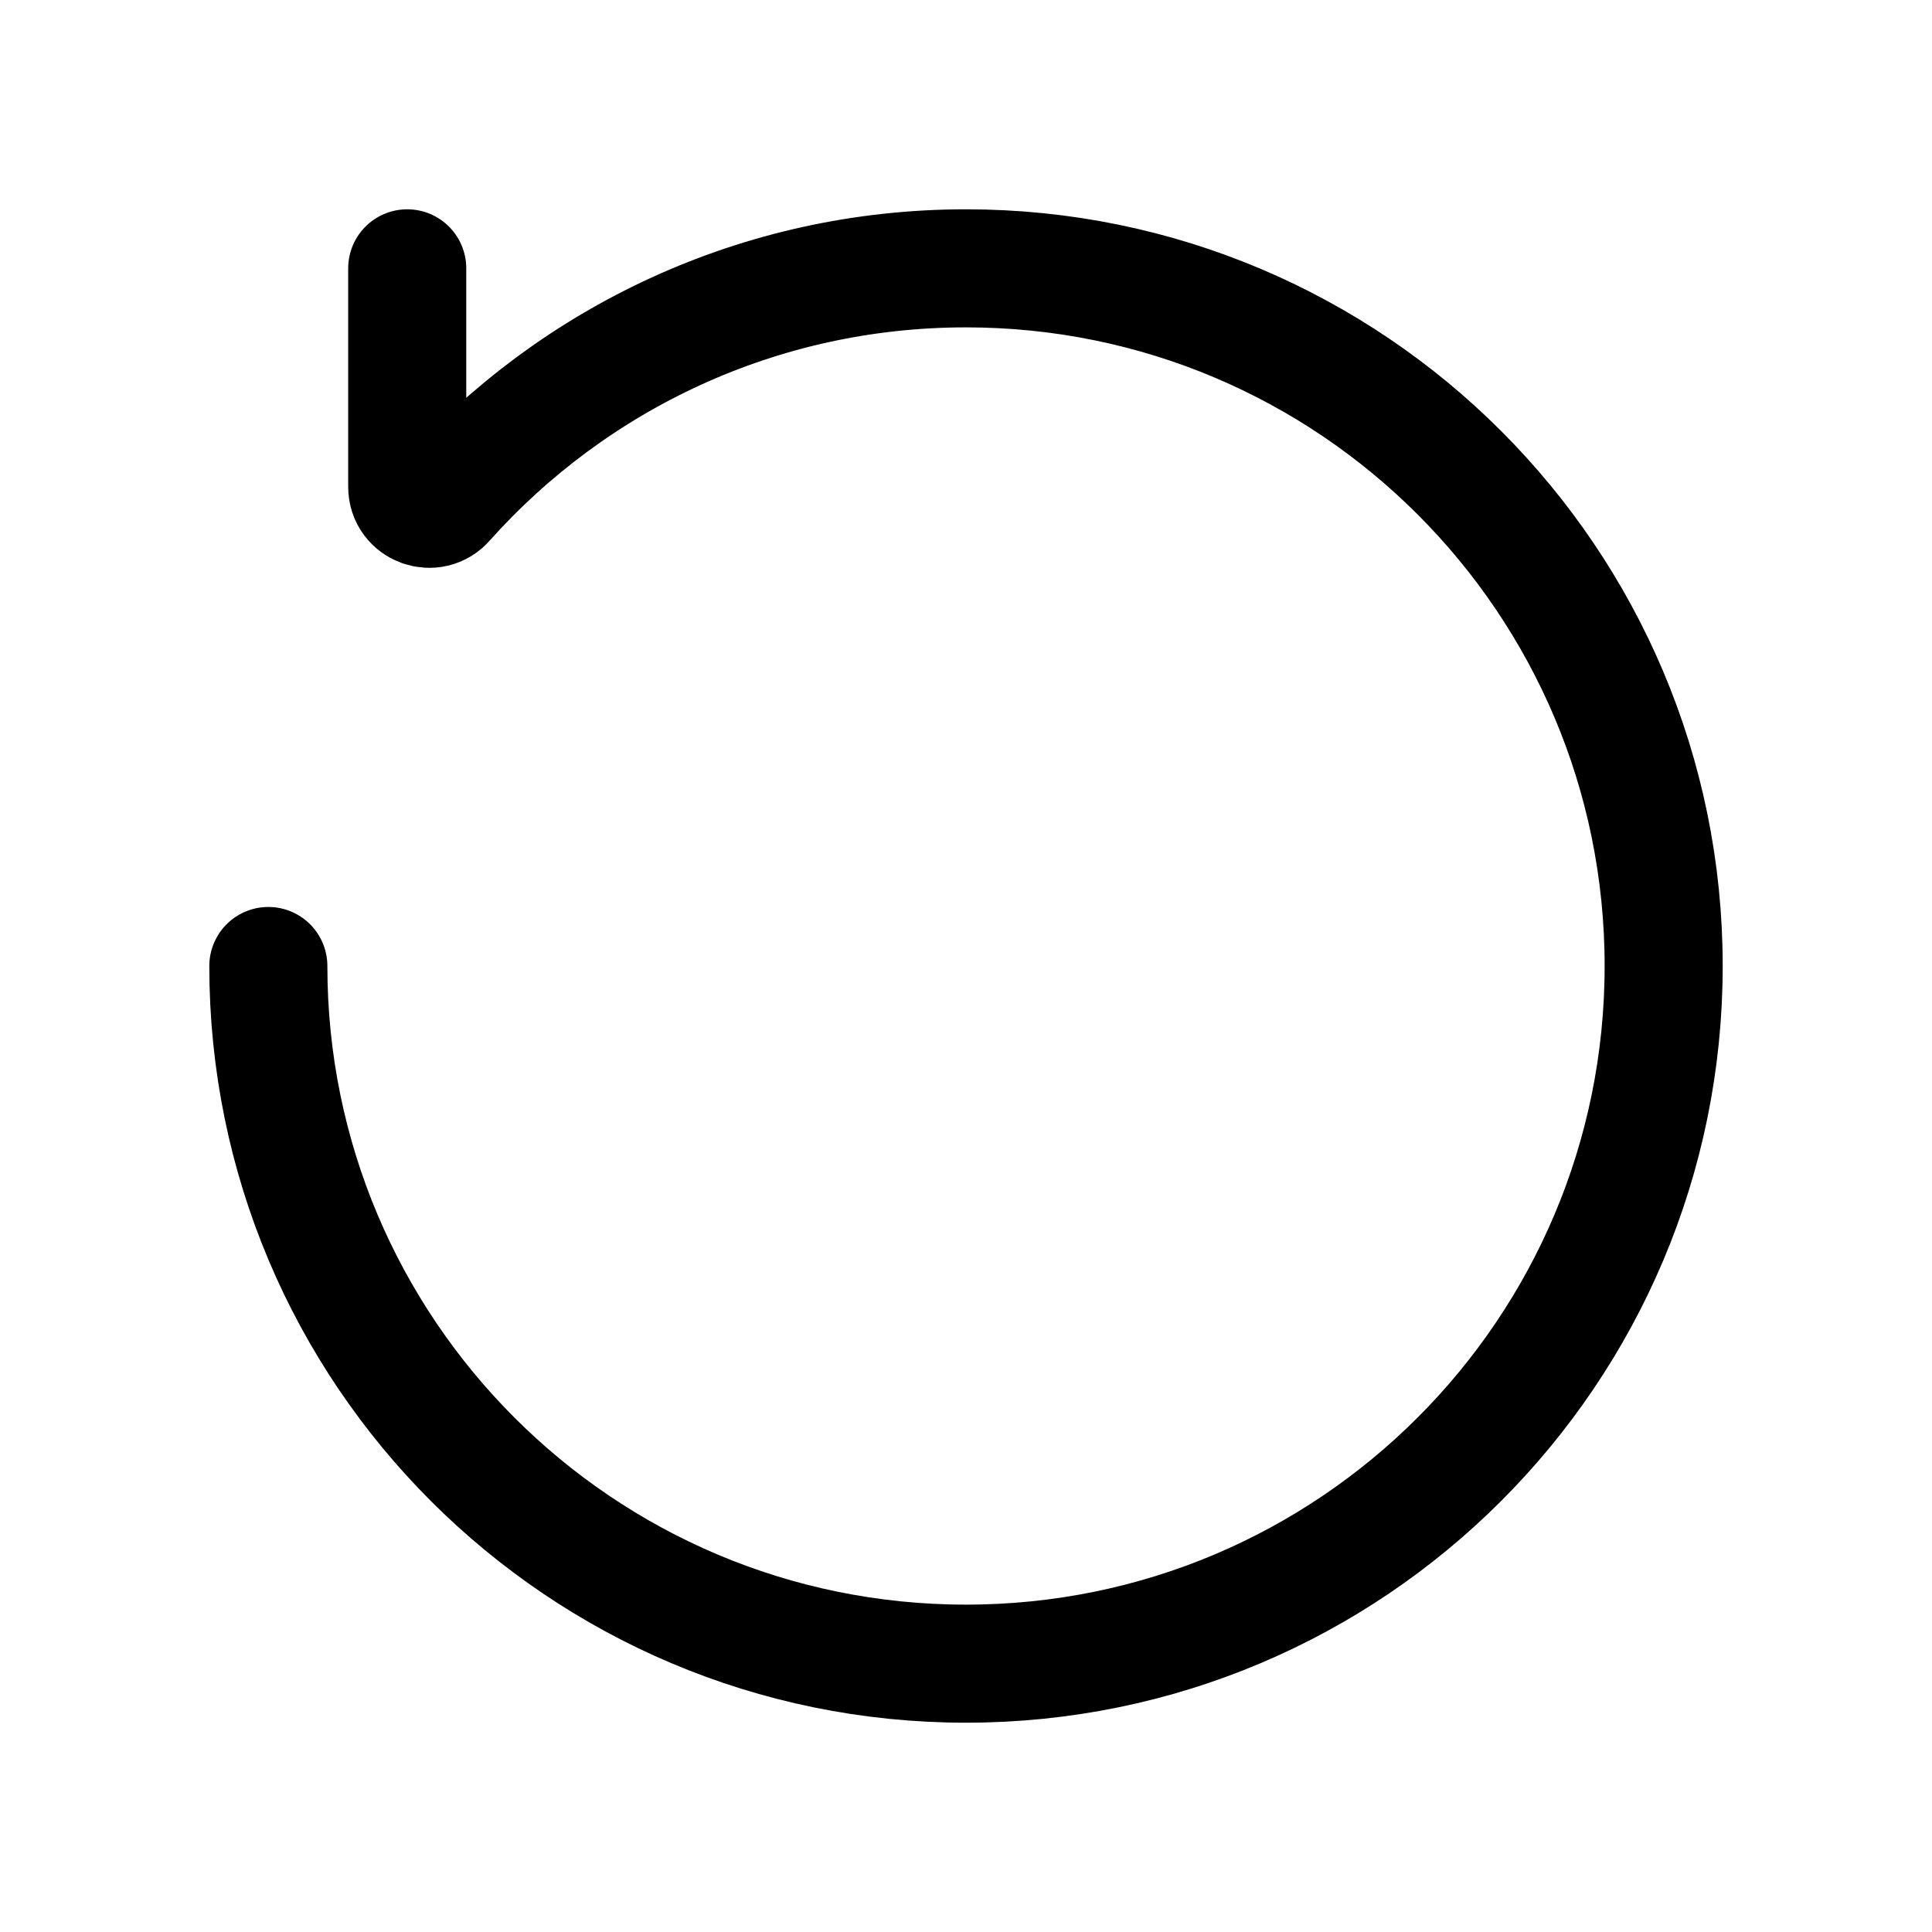
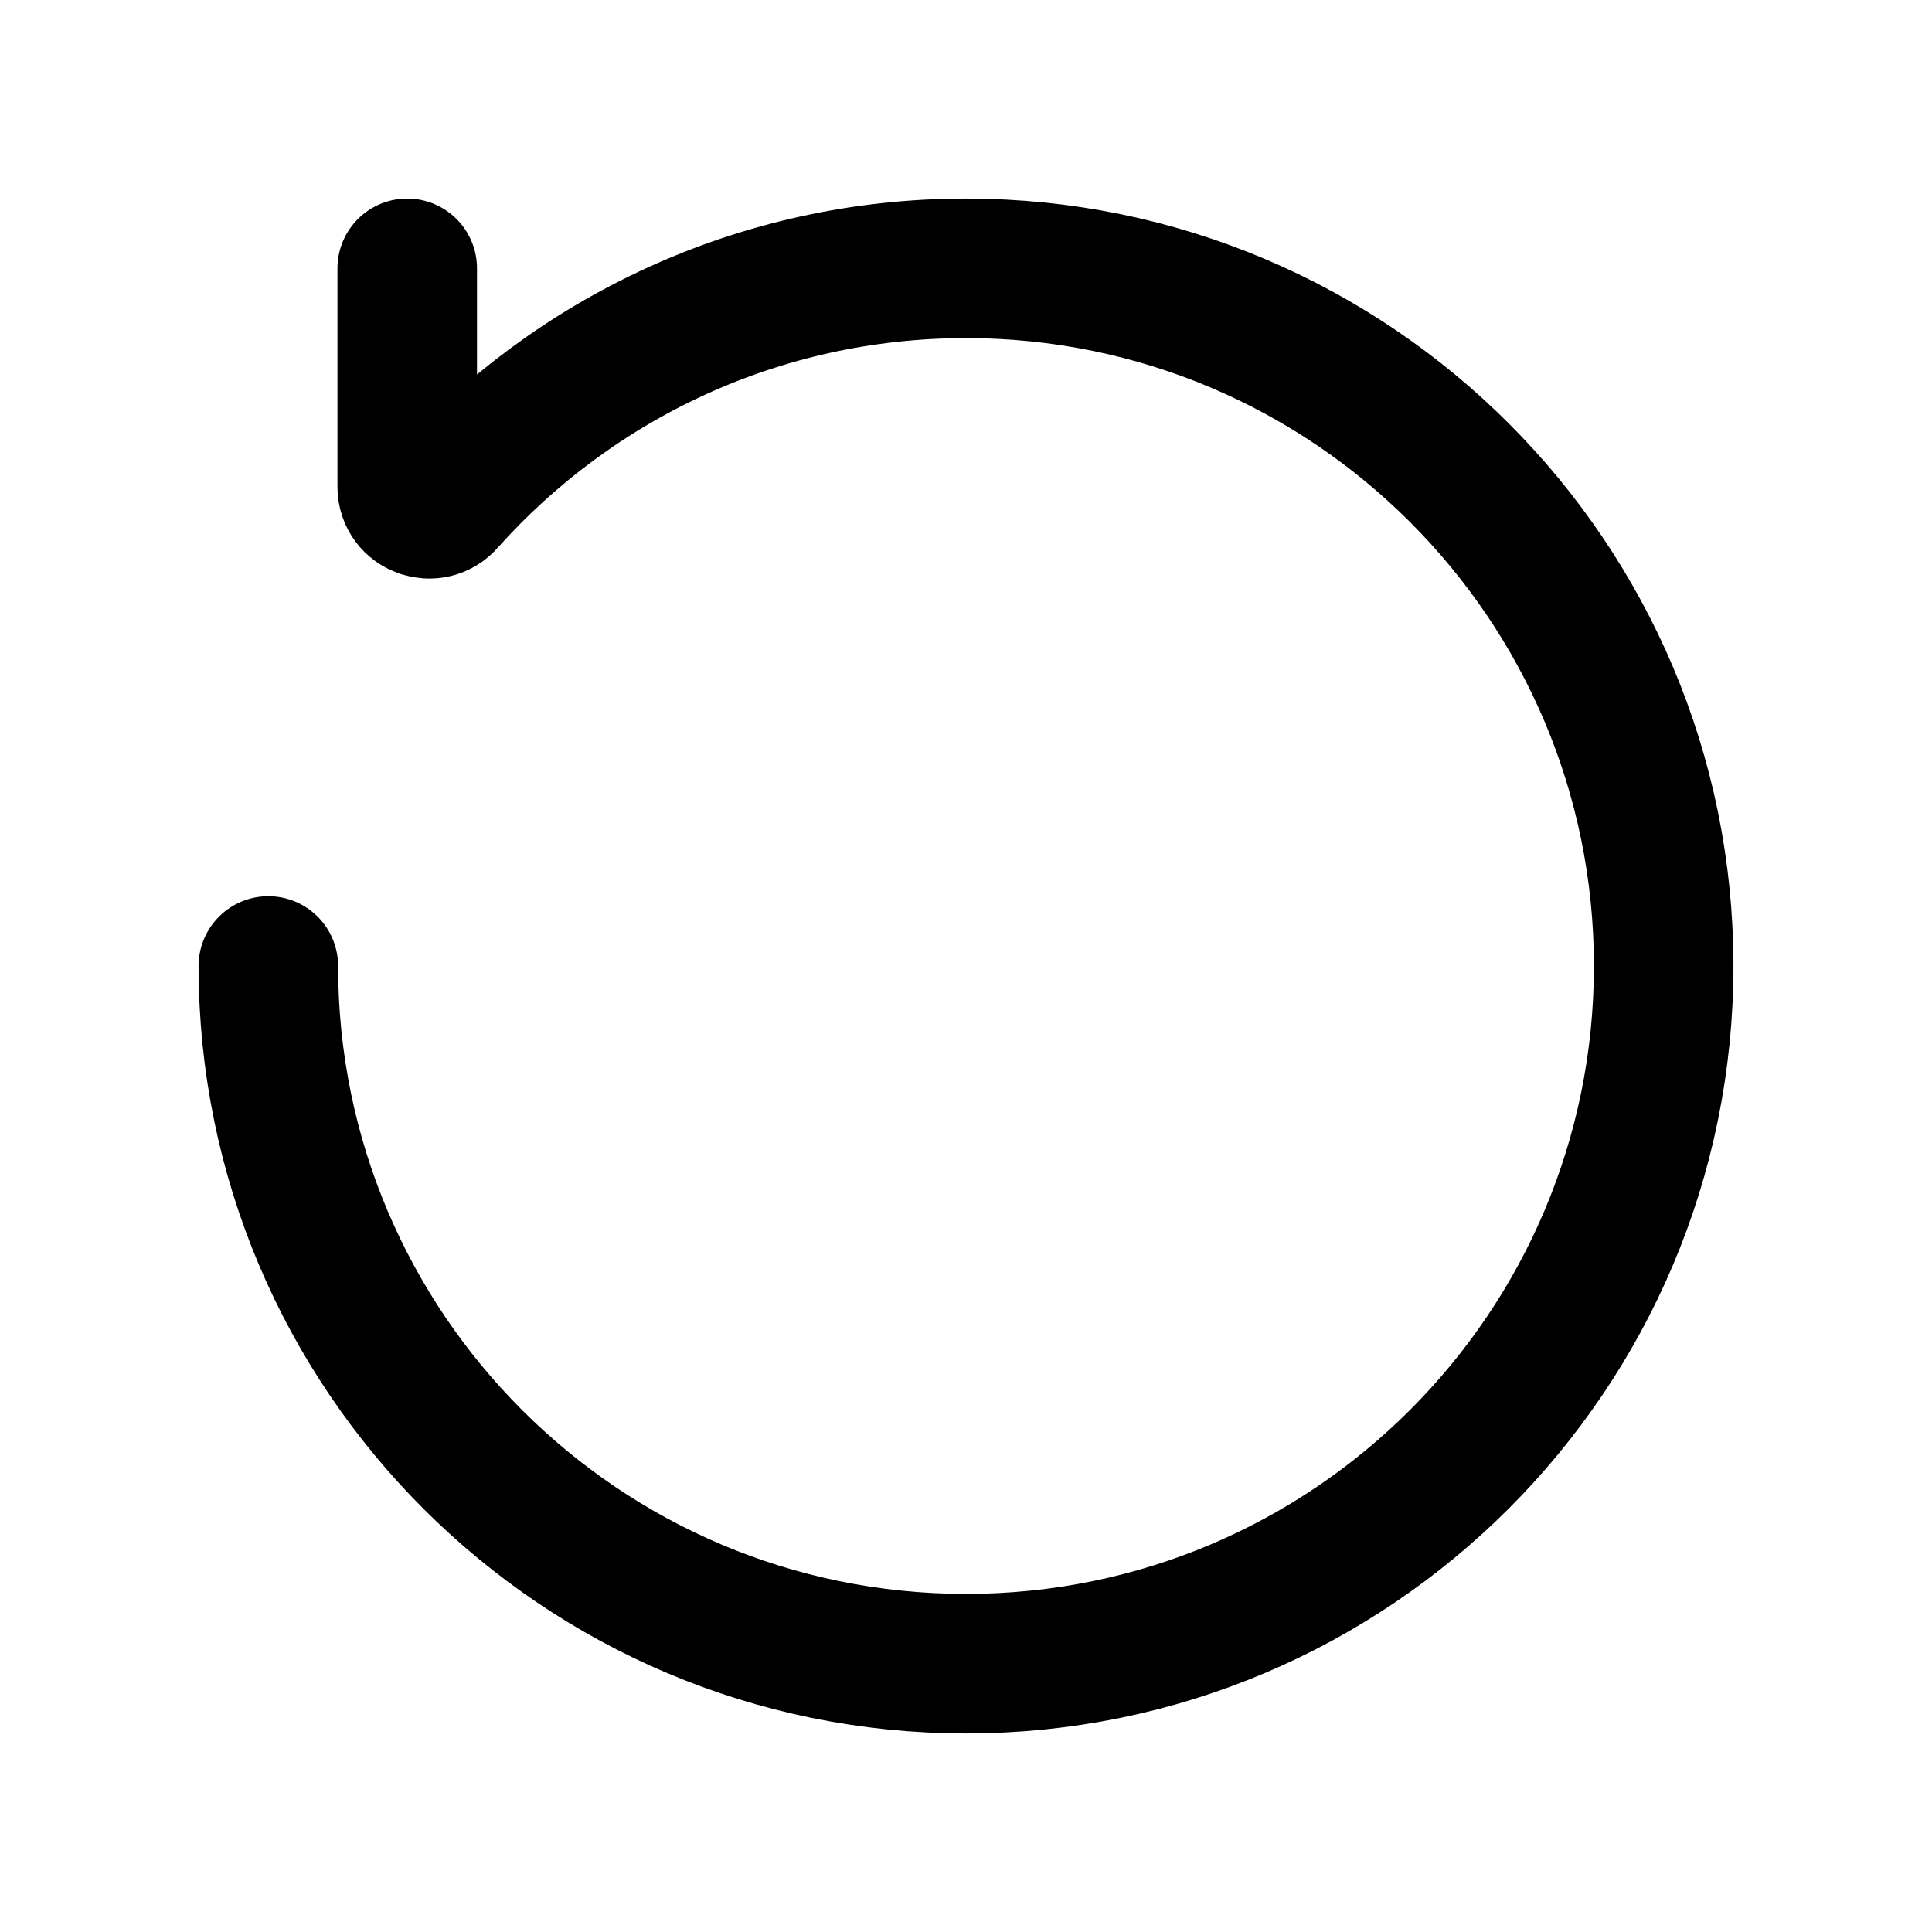
<svg xmlns="http://www.w3.org/2000/svg" viewBox="0 0 18 18" fill="none">
-   <path d="M3.794 2.5V4.536C3.794 4.727 4.033 4.813 4.155 4.667C5.345 3.337 7.075 2.5 9 2.5C12.59 2.5 15.5 5.41 15.5 9C15.5 12.59 12.59 15.5 9 15.5C5.41 15.5 2.5 12.59 2.5 9" stroke="currentColor" stroke-width="1.1" stroke-linecap="round" stroke-linejoin="round" />
+   <path d="M3.794 2.5V4.536C3.794 4.727 4.033 4.813 4.155 4.667C5.345 3.337 7.075 2.5 9 2.5C12.59 2.5 15.5 5.41 15.5 9C15.5 12.59 12.59 15.5 9 15.5C5.41 15.5 2.5 12.59 2.5 9" stroke="currentColor" stroke-width="1.3" stroke-linecap="round" stroke-linejoin="round" />
</svg>
